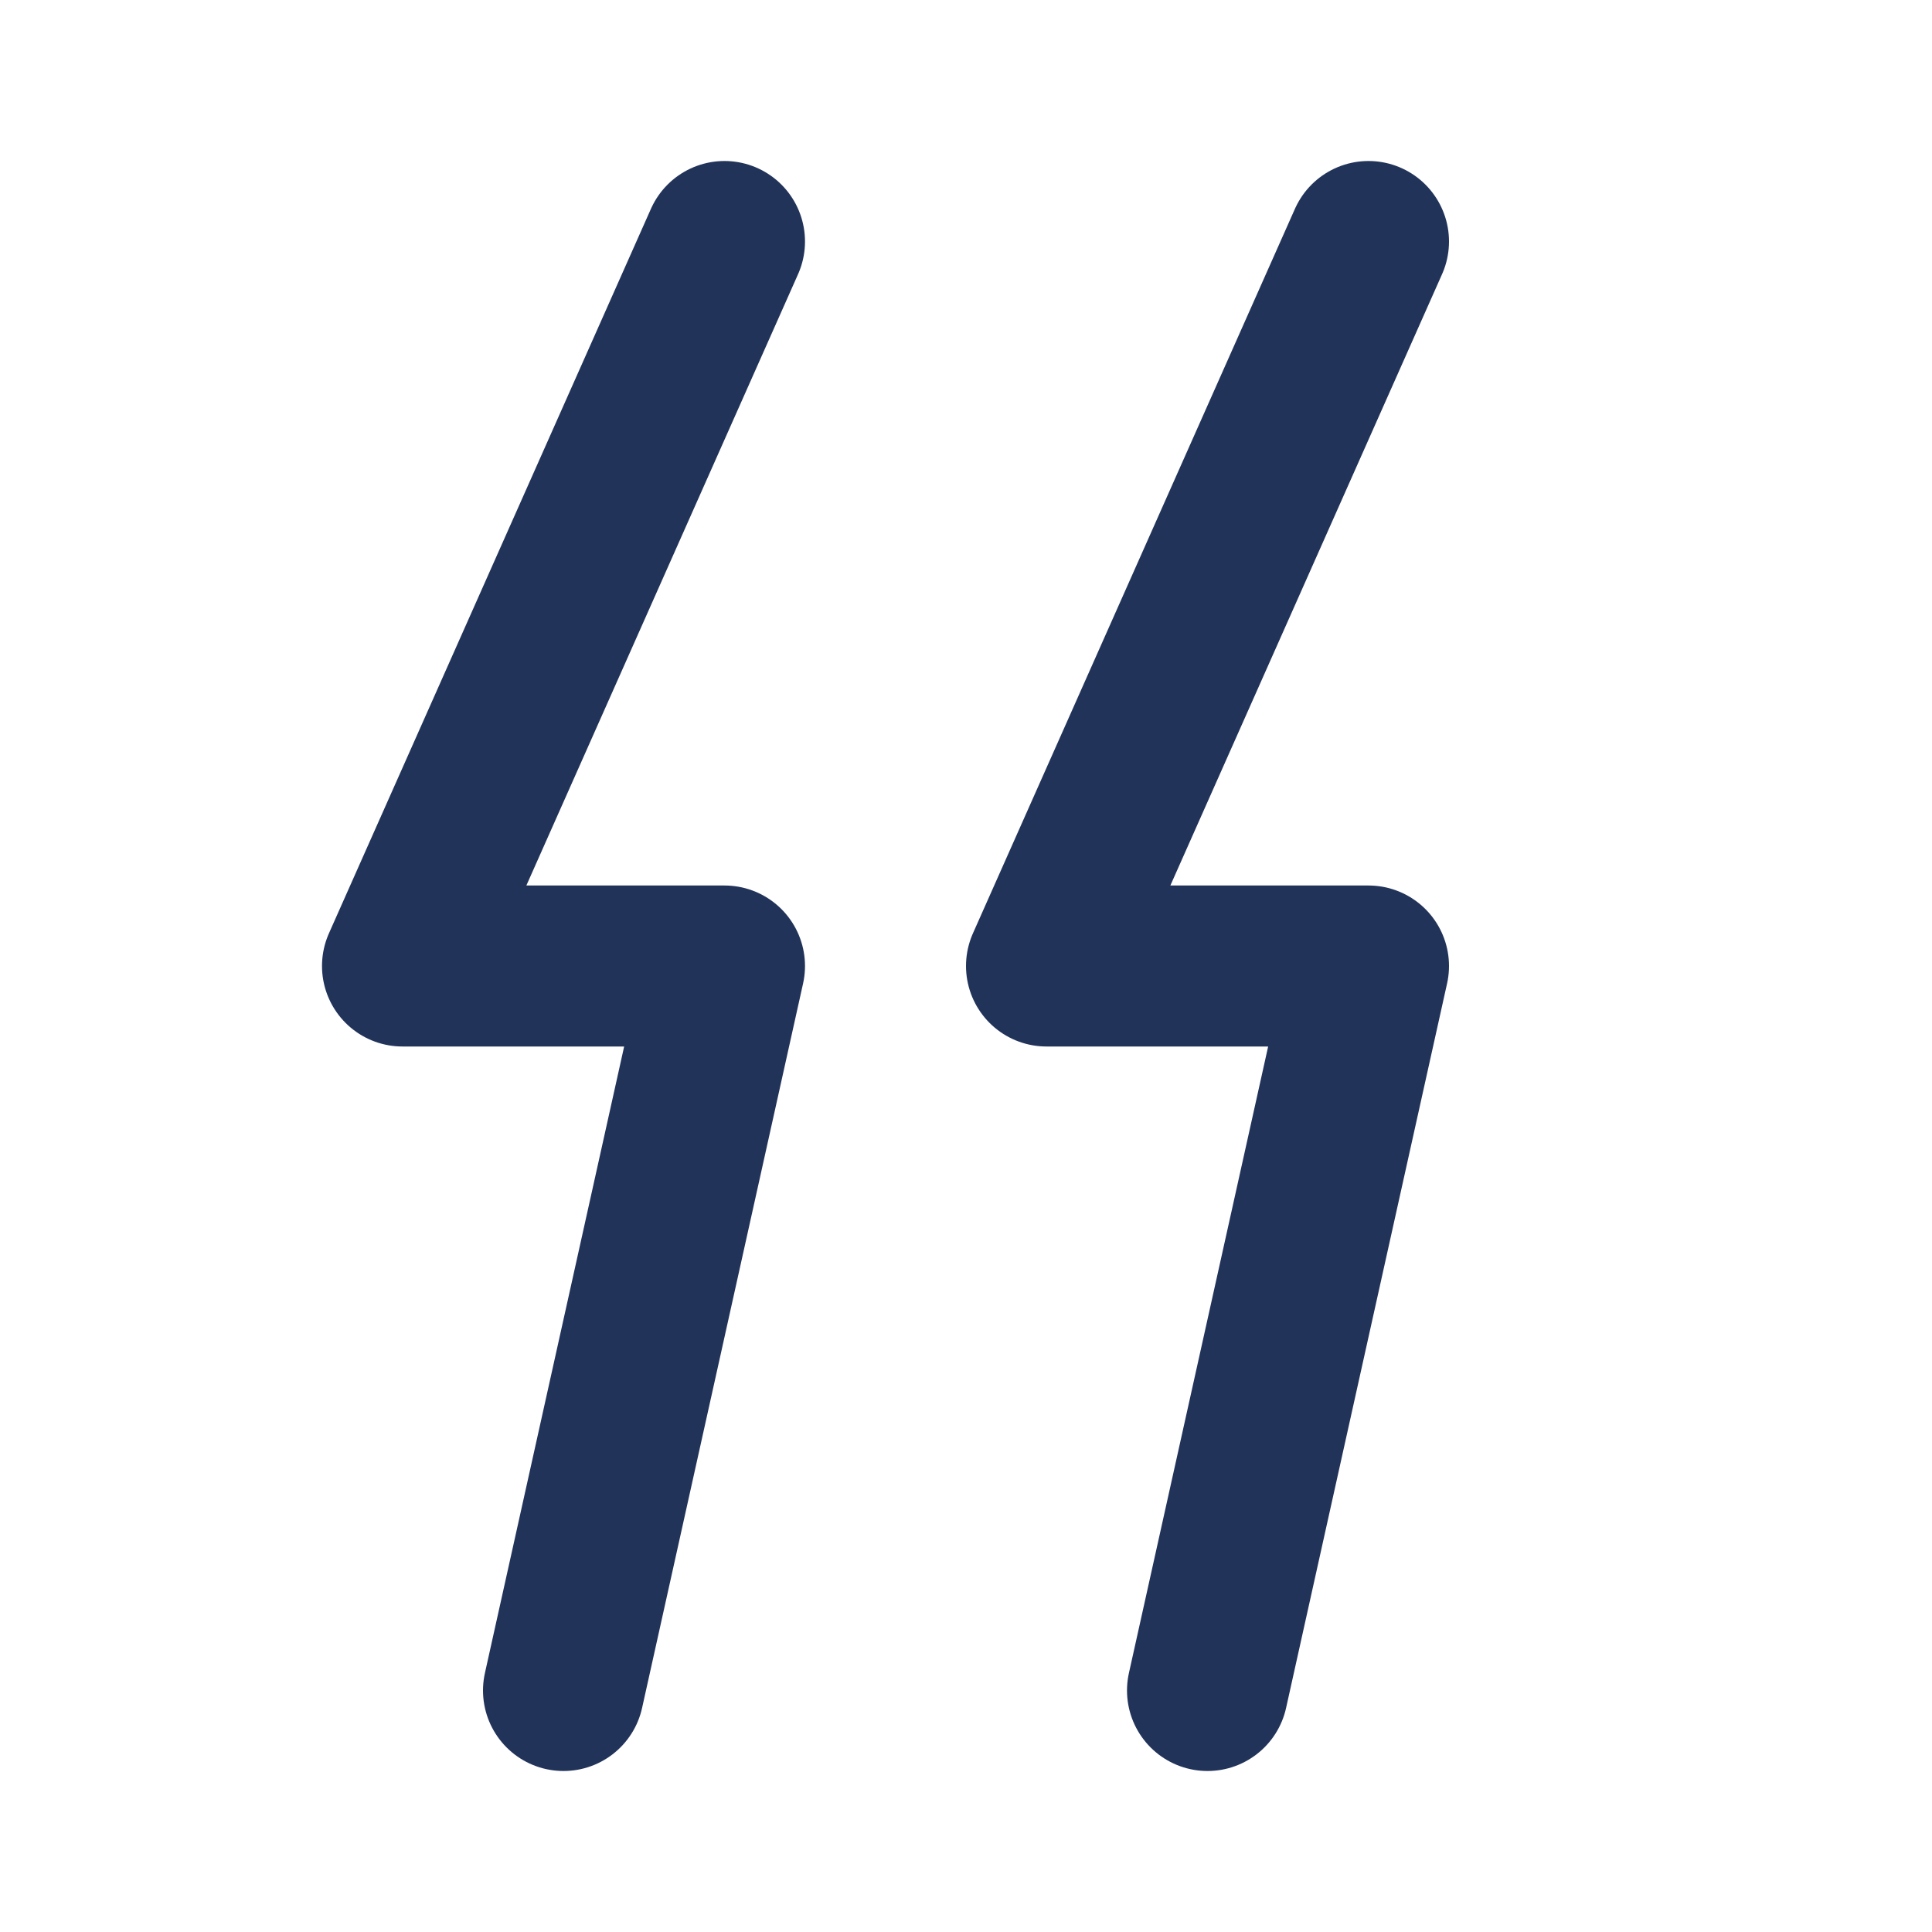
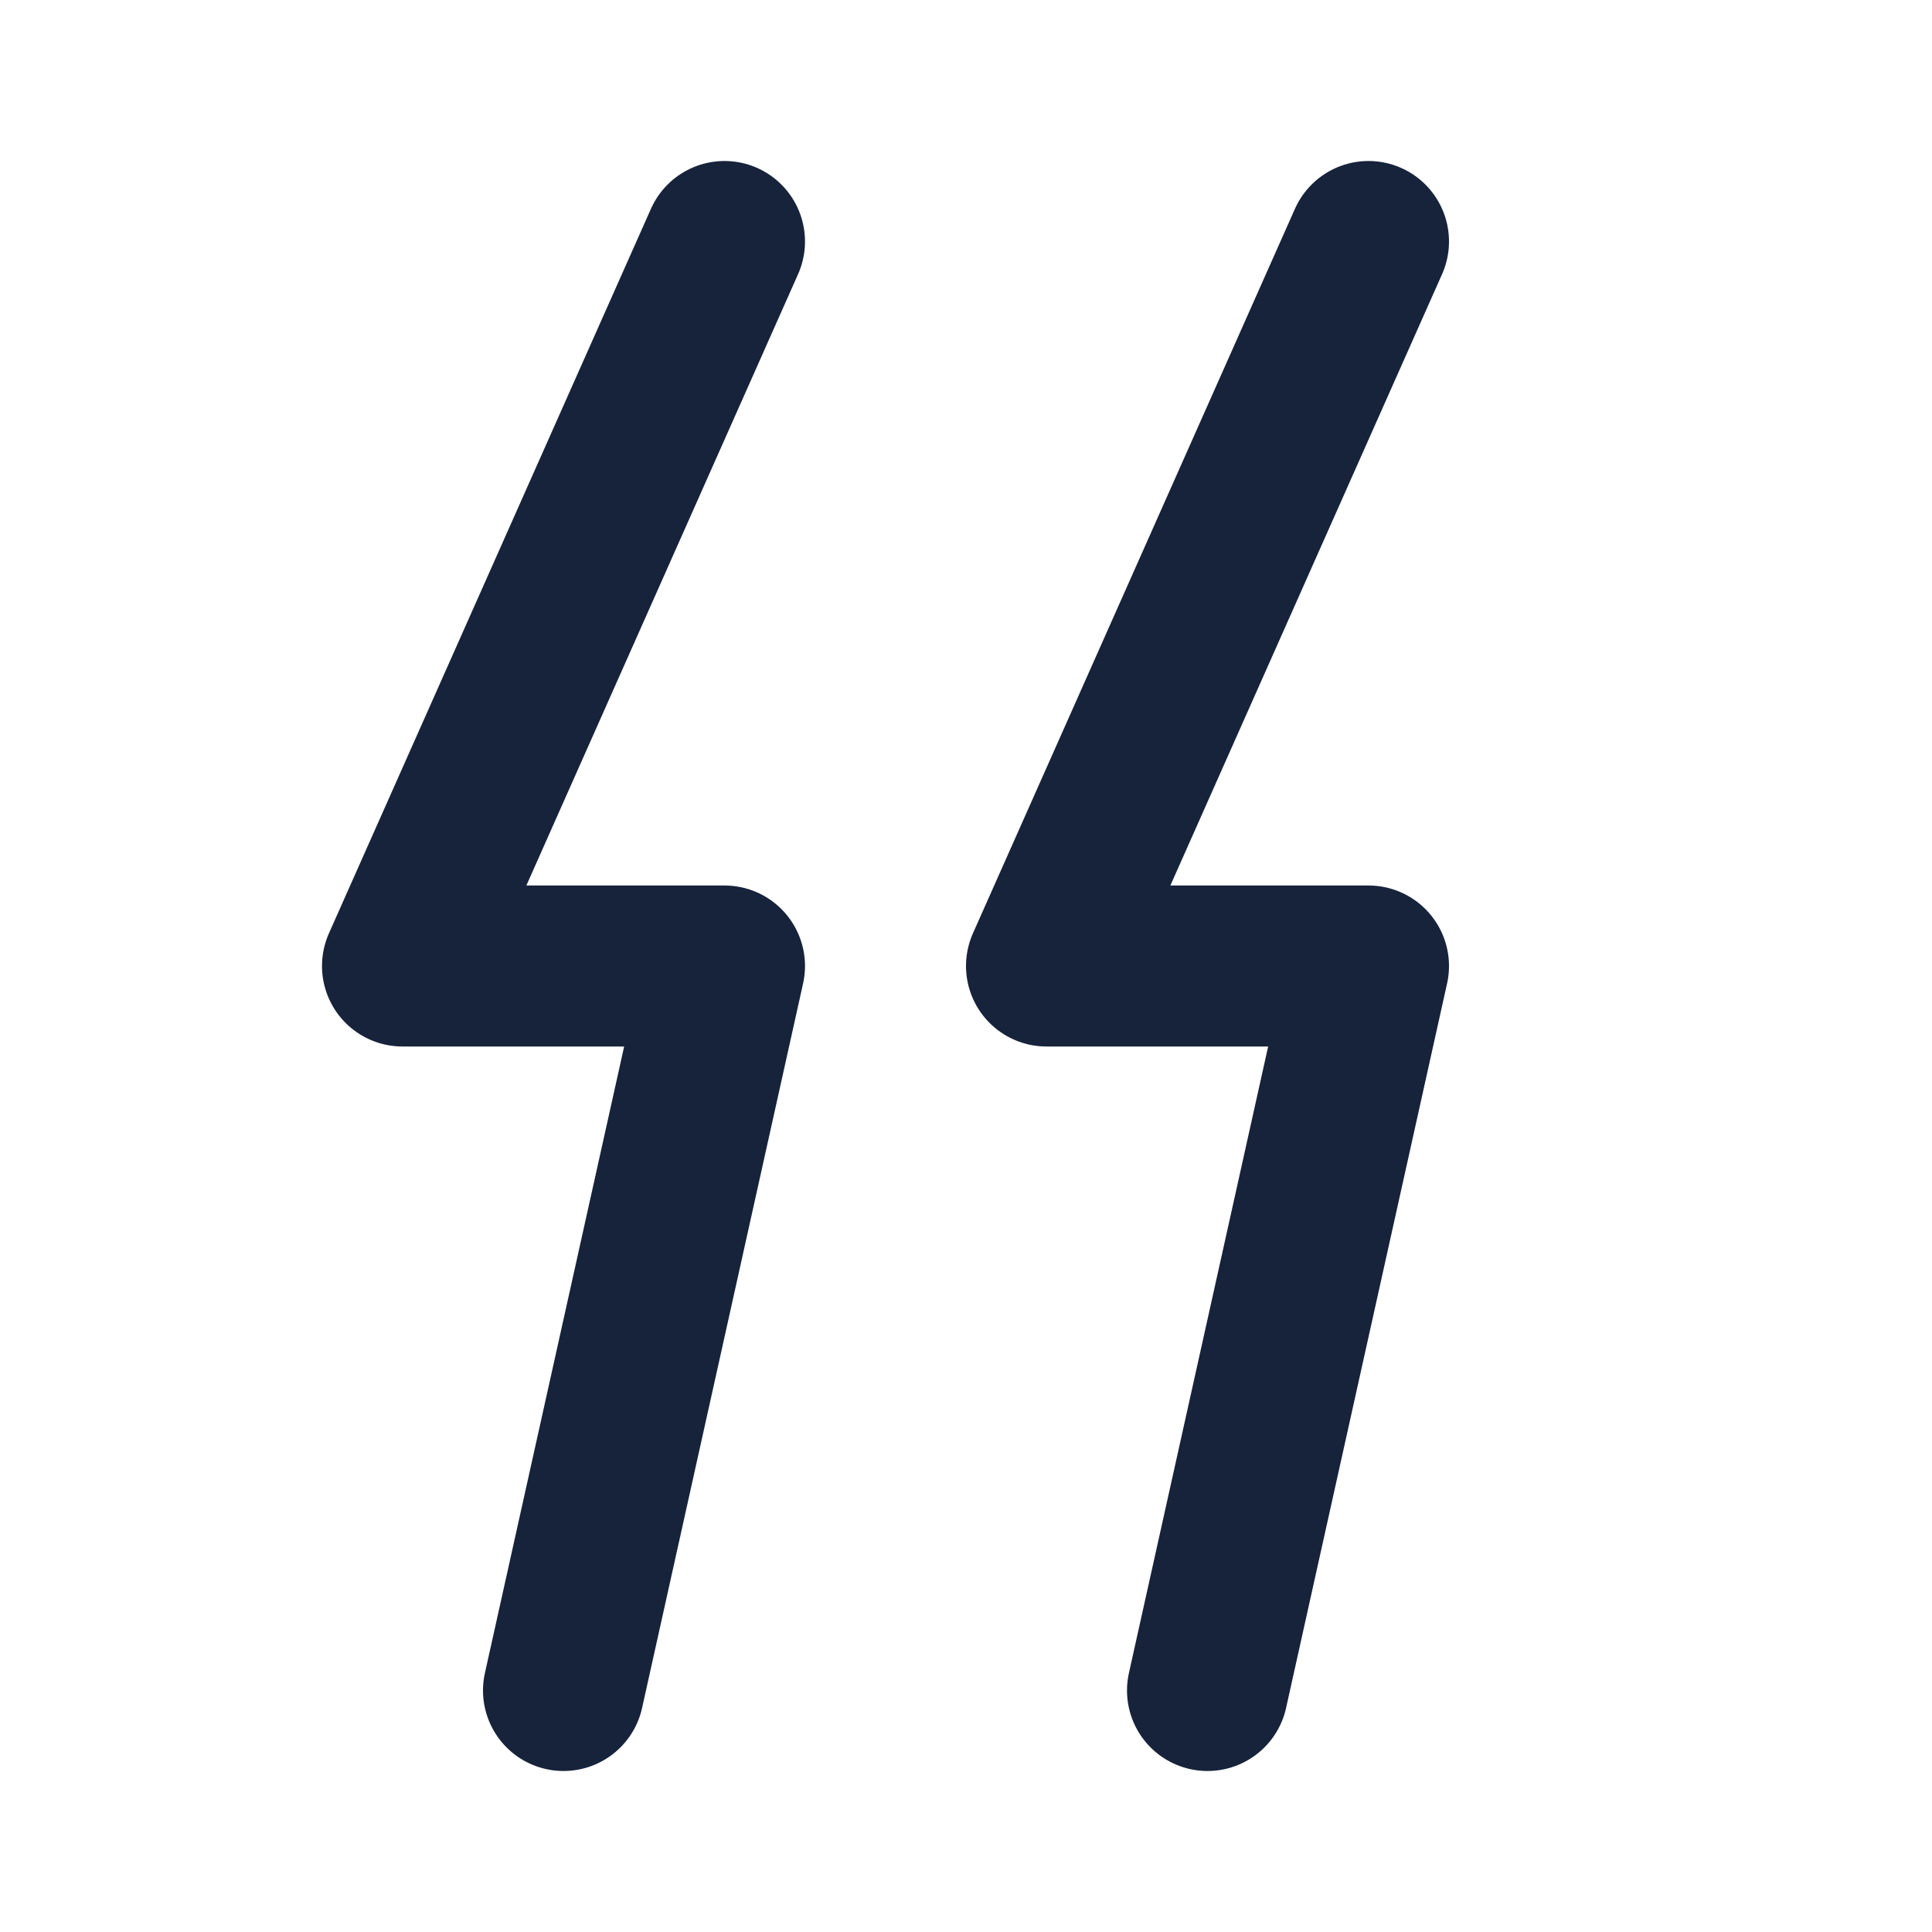
- <svg xmlns="http://www.w3.org/2000/svg" viewBox="0 0 24 24" width="48" height="48" fill="none" stroke="#22335A" stroke-width="2" stroke-linecap="round" stroke-linejoin="round">
+ <svg xmlns="http://www.w3.org/2000/svg" viewBox="0 0 24 24" width="48" height="48" fill="none" stroke="#16233A" stroke-width="2" stroke-linecap="round" stroke-linejoin="round">
  <path d="M9 3L5 12h4l-2 9M17 3l-4 9h4l-2 9" />
</svg>
